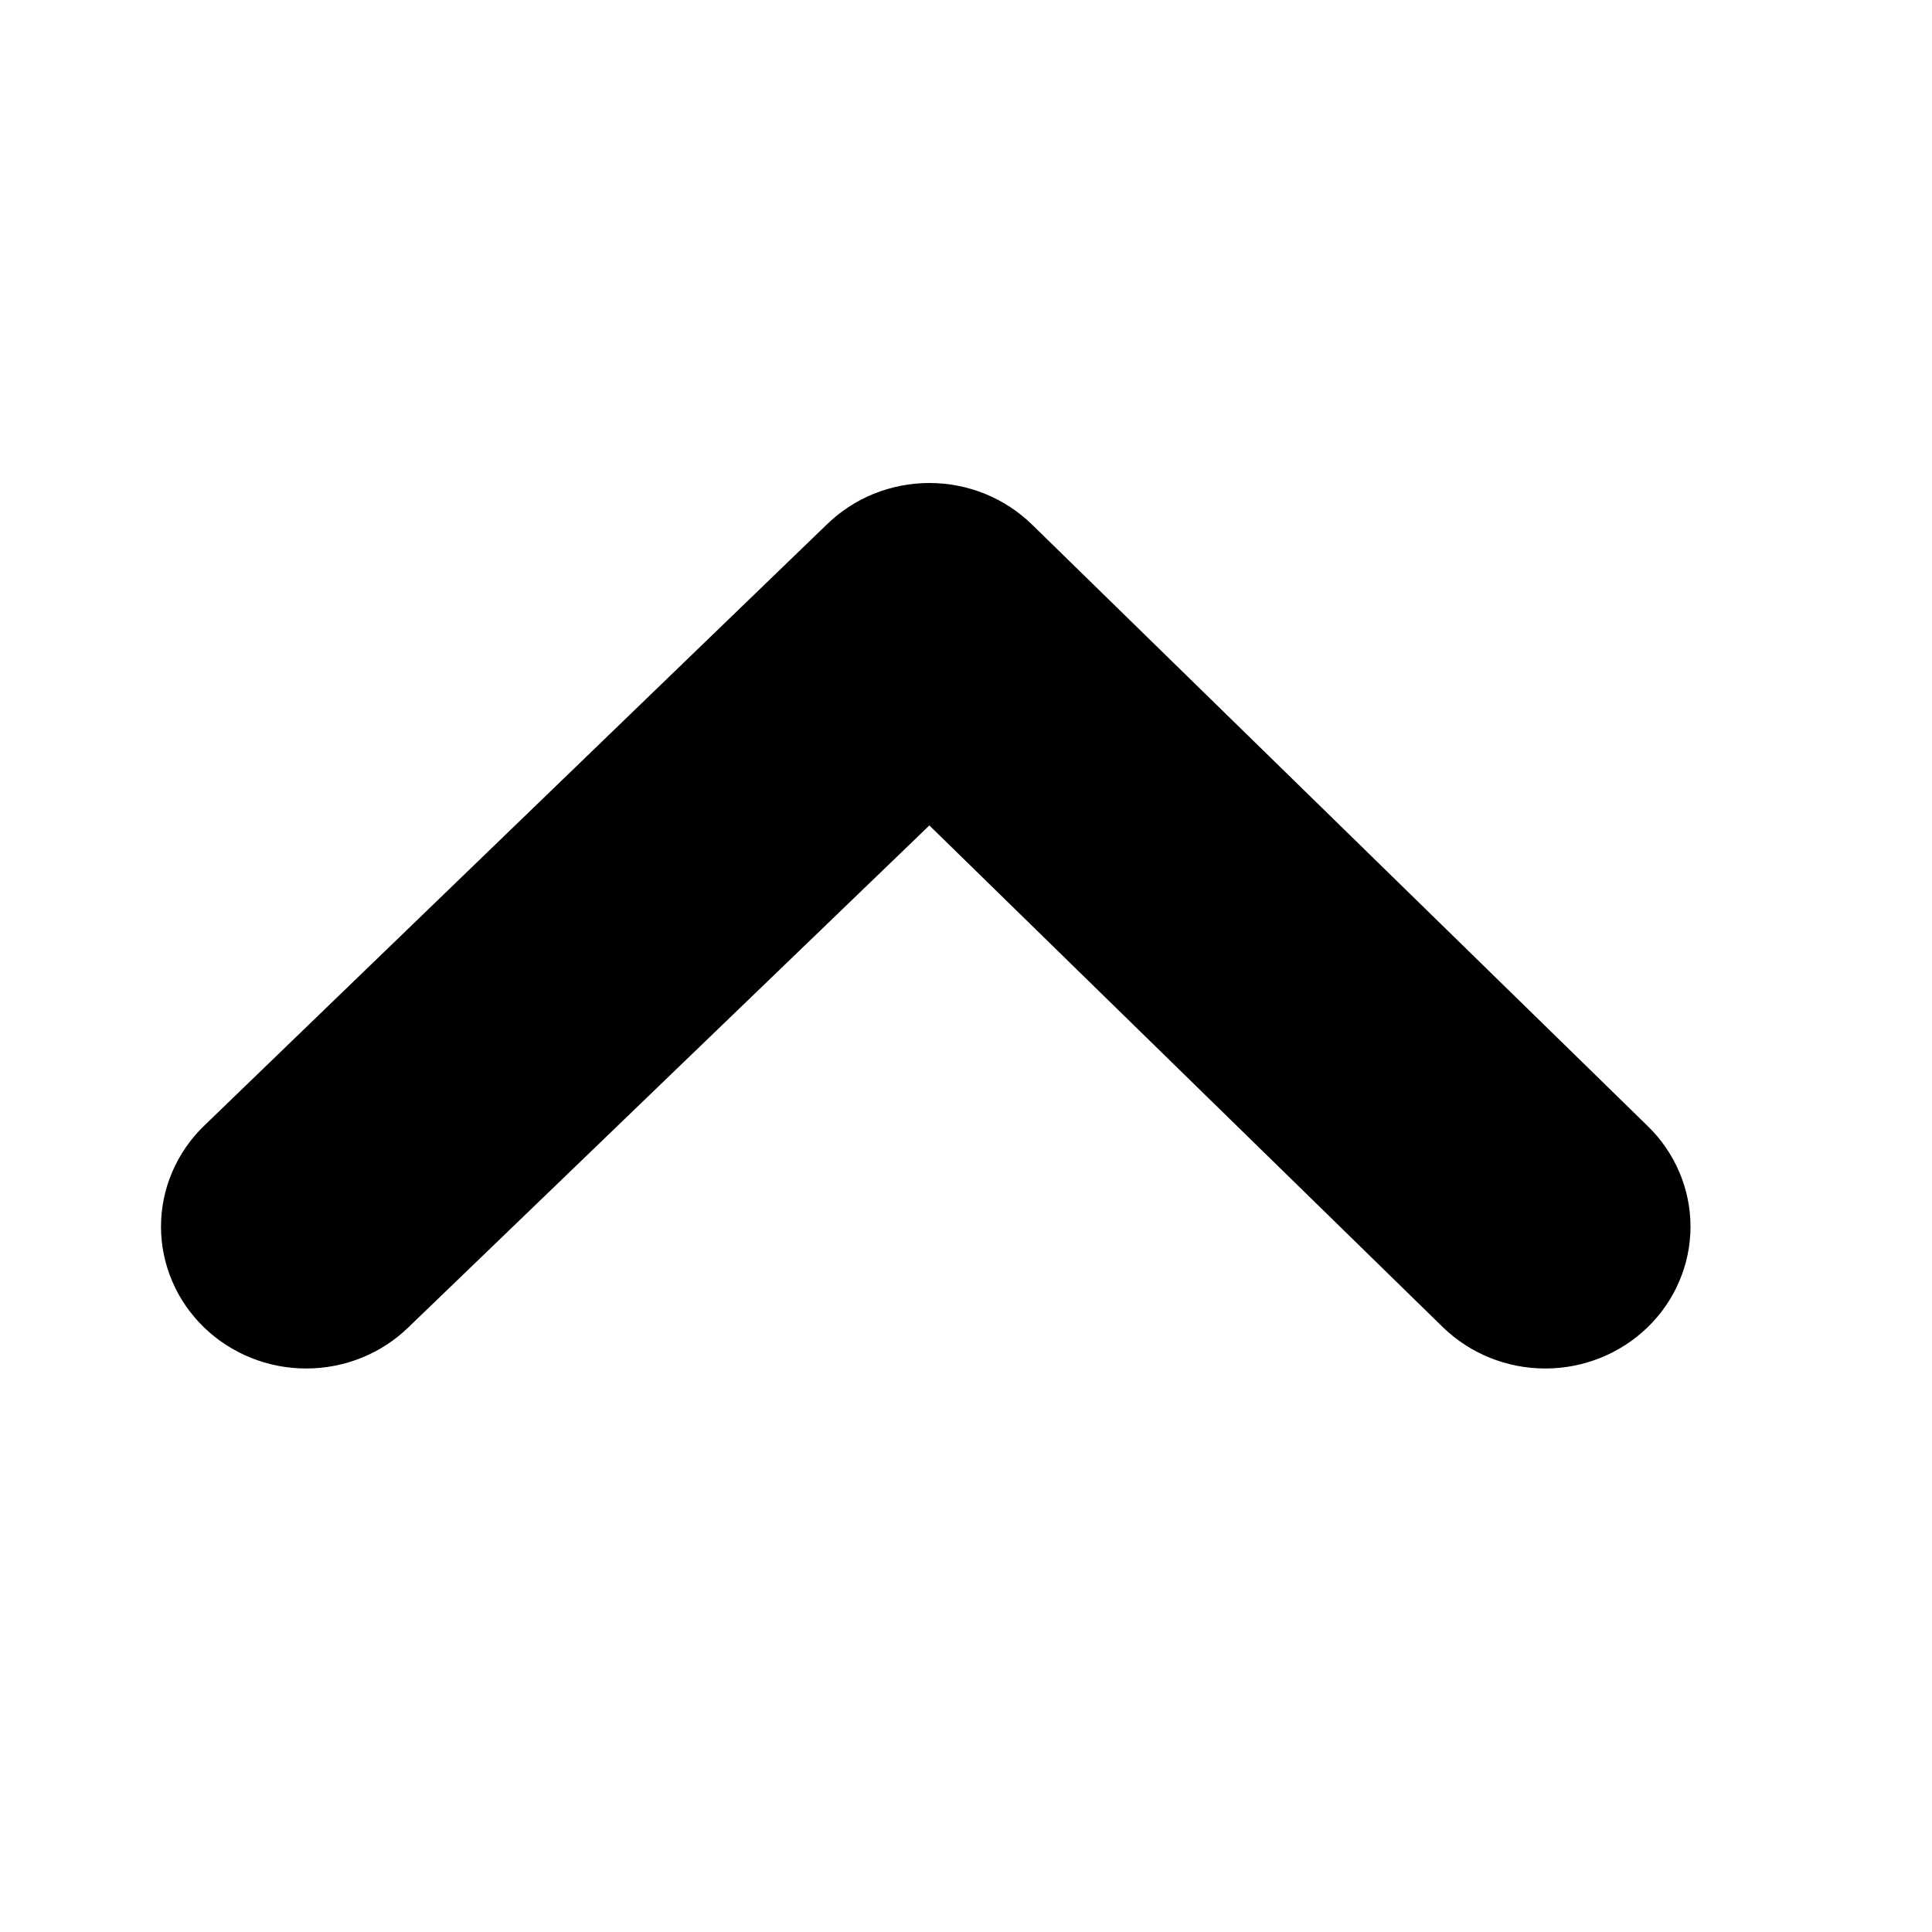
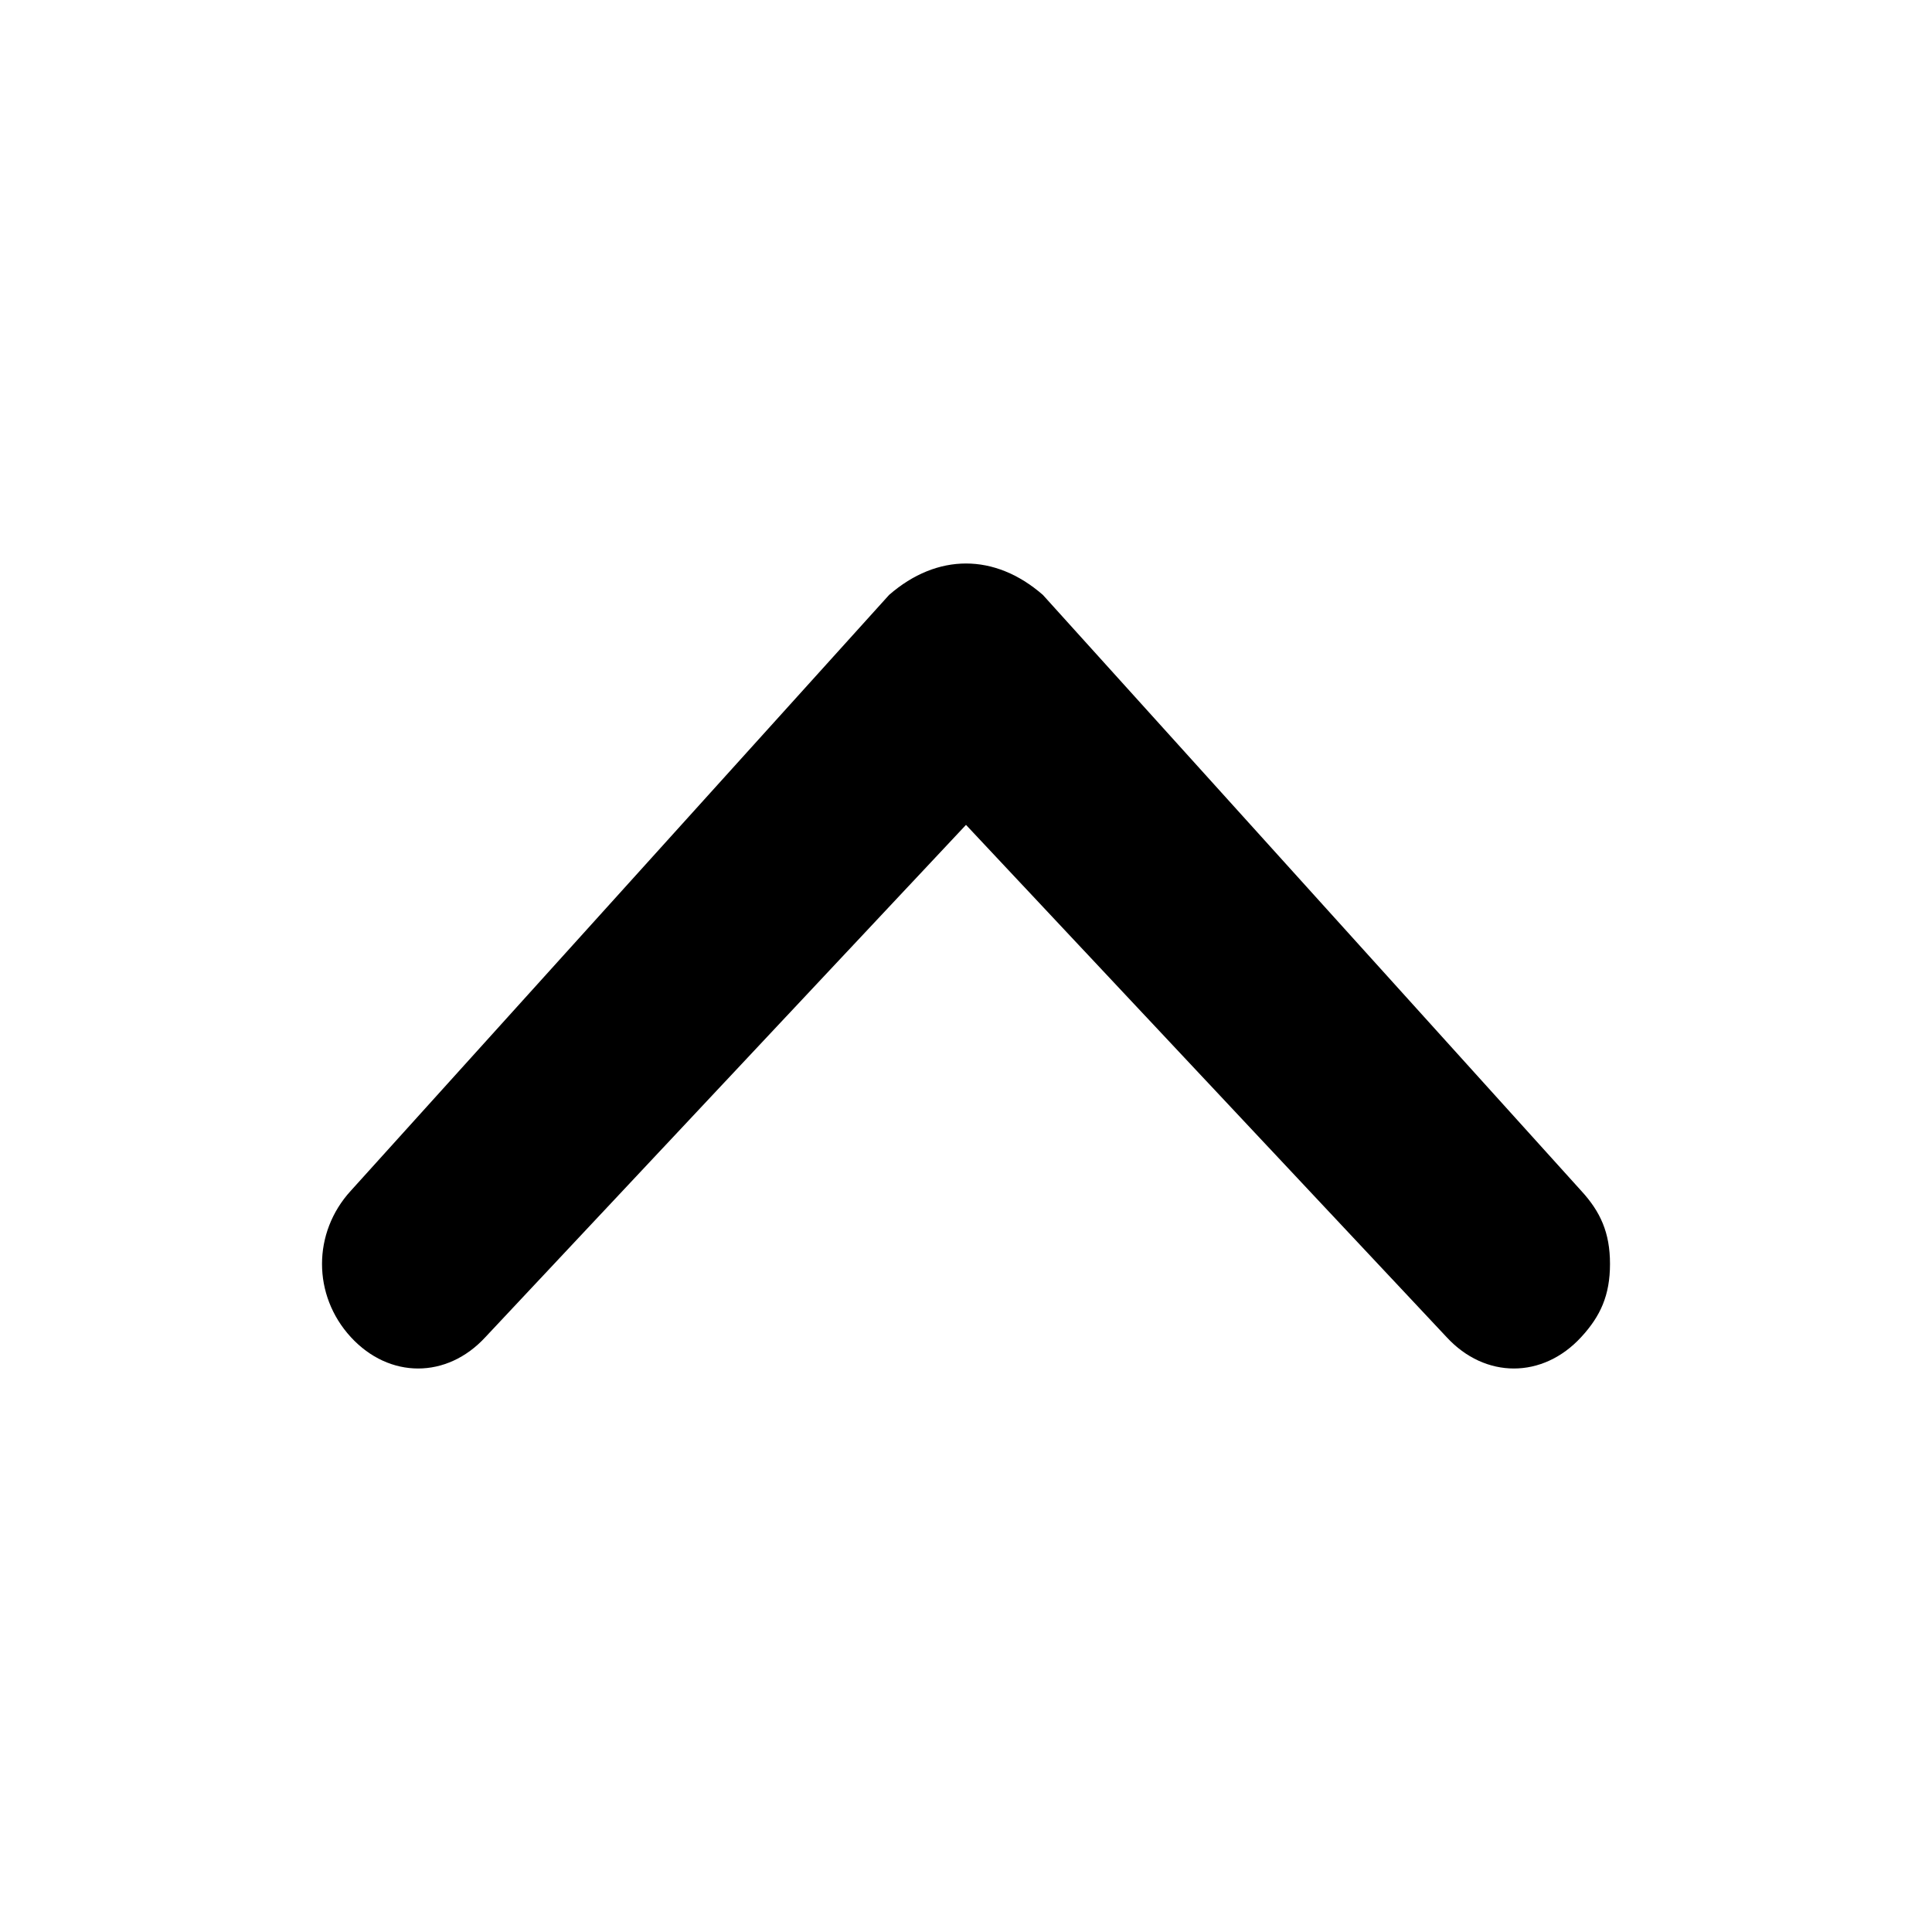
<svg xmlns="http://www.w3.org/2000/svg" width="24" height="24" viewBox="0 0 24 24" fill="none">
-   <path d="M2.533 16.488C2.871 16.816 3.328 17 3.804 17C4.28 17 4.737 16.816 5.074 16.488L11.545 10.254L17.925 16.488C18.263 16.816 18.72 17 19.196 17C19.672 17 20.129 16.816 20.467 16.488C20.636 16.324 20.77 16.13 20.861 15.915C20.953 15.7 21 15.47 21 15.238C21 15.005 20.953 14.775 20.861 14.56C20.77 14.346 20.636 14.151 20.467 13.987L12.825 6.521C12.657 6.356 12.458 6.225 12.238 6.135C12.019 6.046 11.783 6 11.545 6C11.307 6 11.072 6.046 10.852 6.135C10.632 6.225 10.433 6.356 10.265 6.521L2.533 13.987C2.364 14.151 2.23 14.346 2.139 14.56C2.047 14.775 2 15.005 2 15.238C2 15.47 2.047 15.7 2.139 15.915C2.23 16.13 2.364 16.324 2.533 16.488Z" fill="currentColor" />
+   <path d="M11.045 7.39L4.358 14.792C3.881 15.312 3.881 16.091 4.358 16.61C4.836 17.13 5.552 17.13 6.03 16.61L12 10.247L17.97 16.61C18.448 17.13 19.164 17.13 19.642 16.61C19.881 16.351 20 16.091 20 15.701C20 15.312 19.881 15.052 19.642 14.792L12.955 7.39C12.358 6.87 11.642 6.87 11.045 7.39C11.164 7.39 11.164 7.39 11.045 7.39Z" fill="currentColor" />
</svg>
